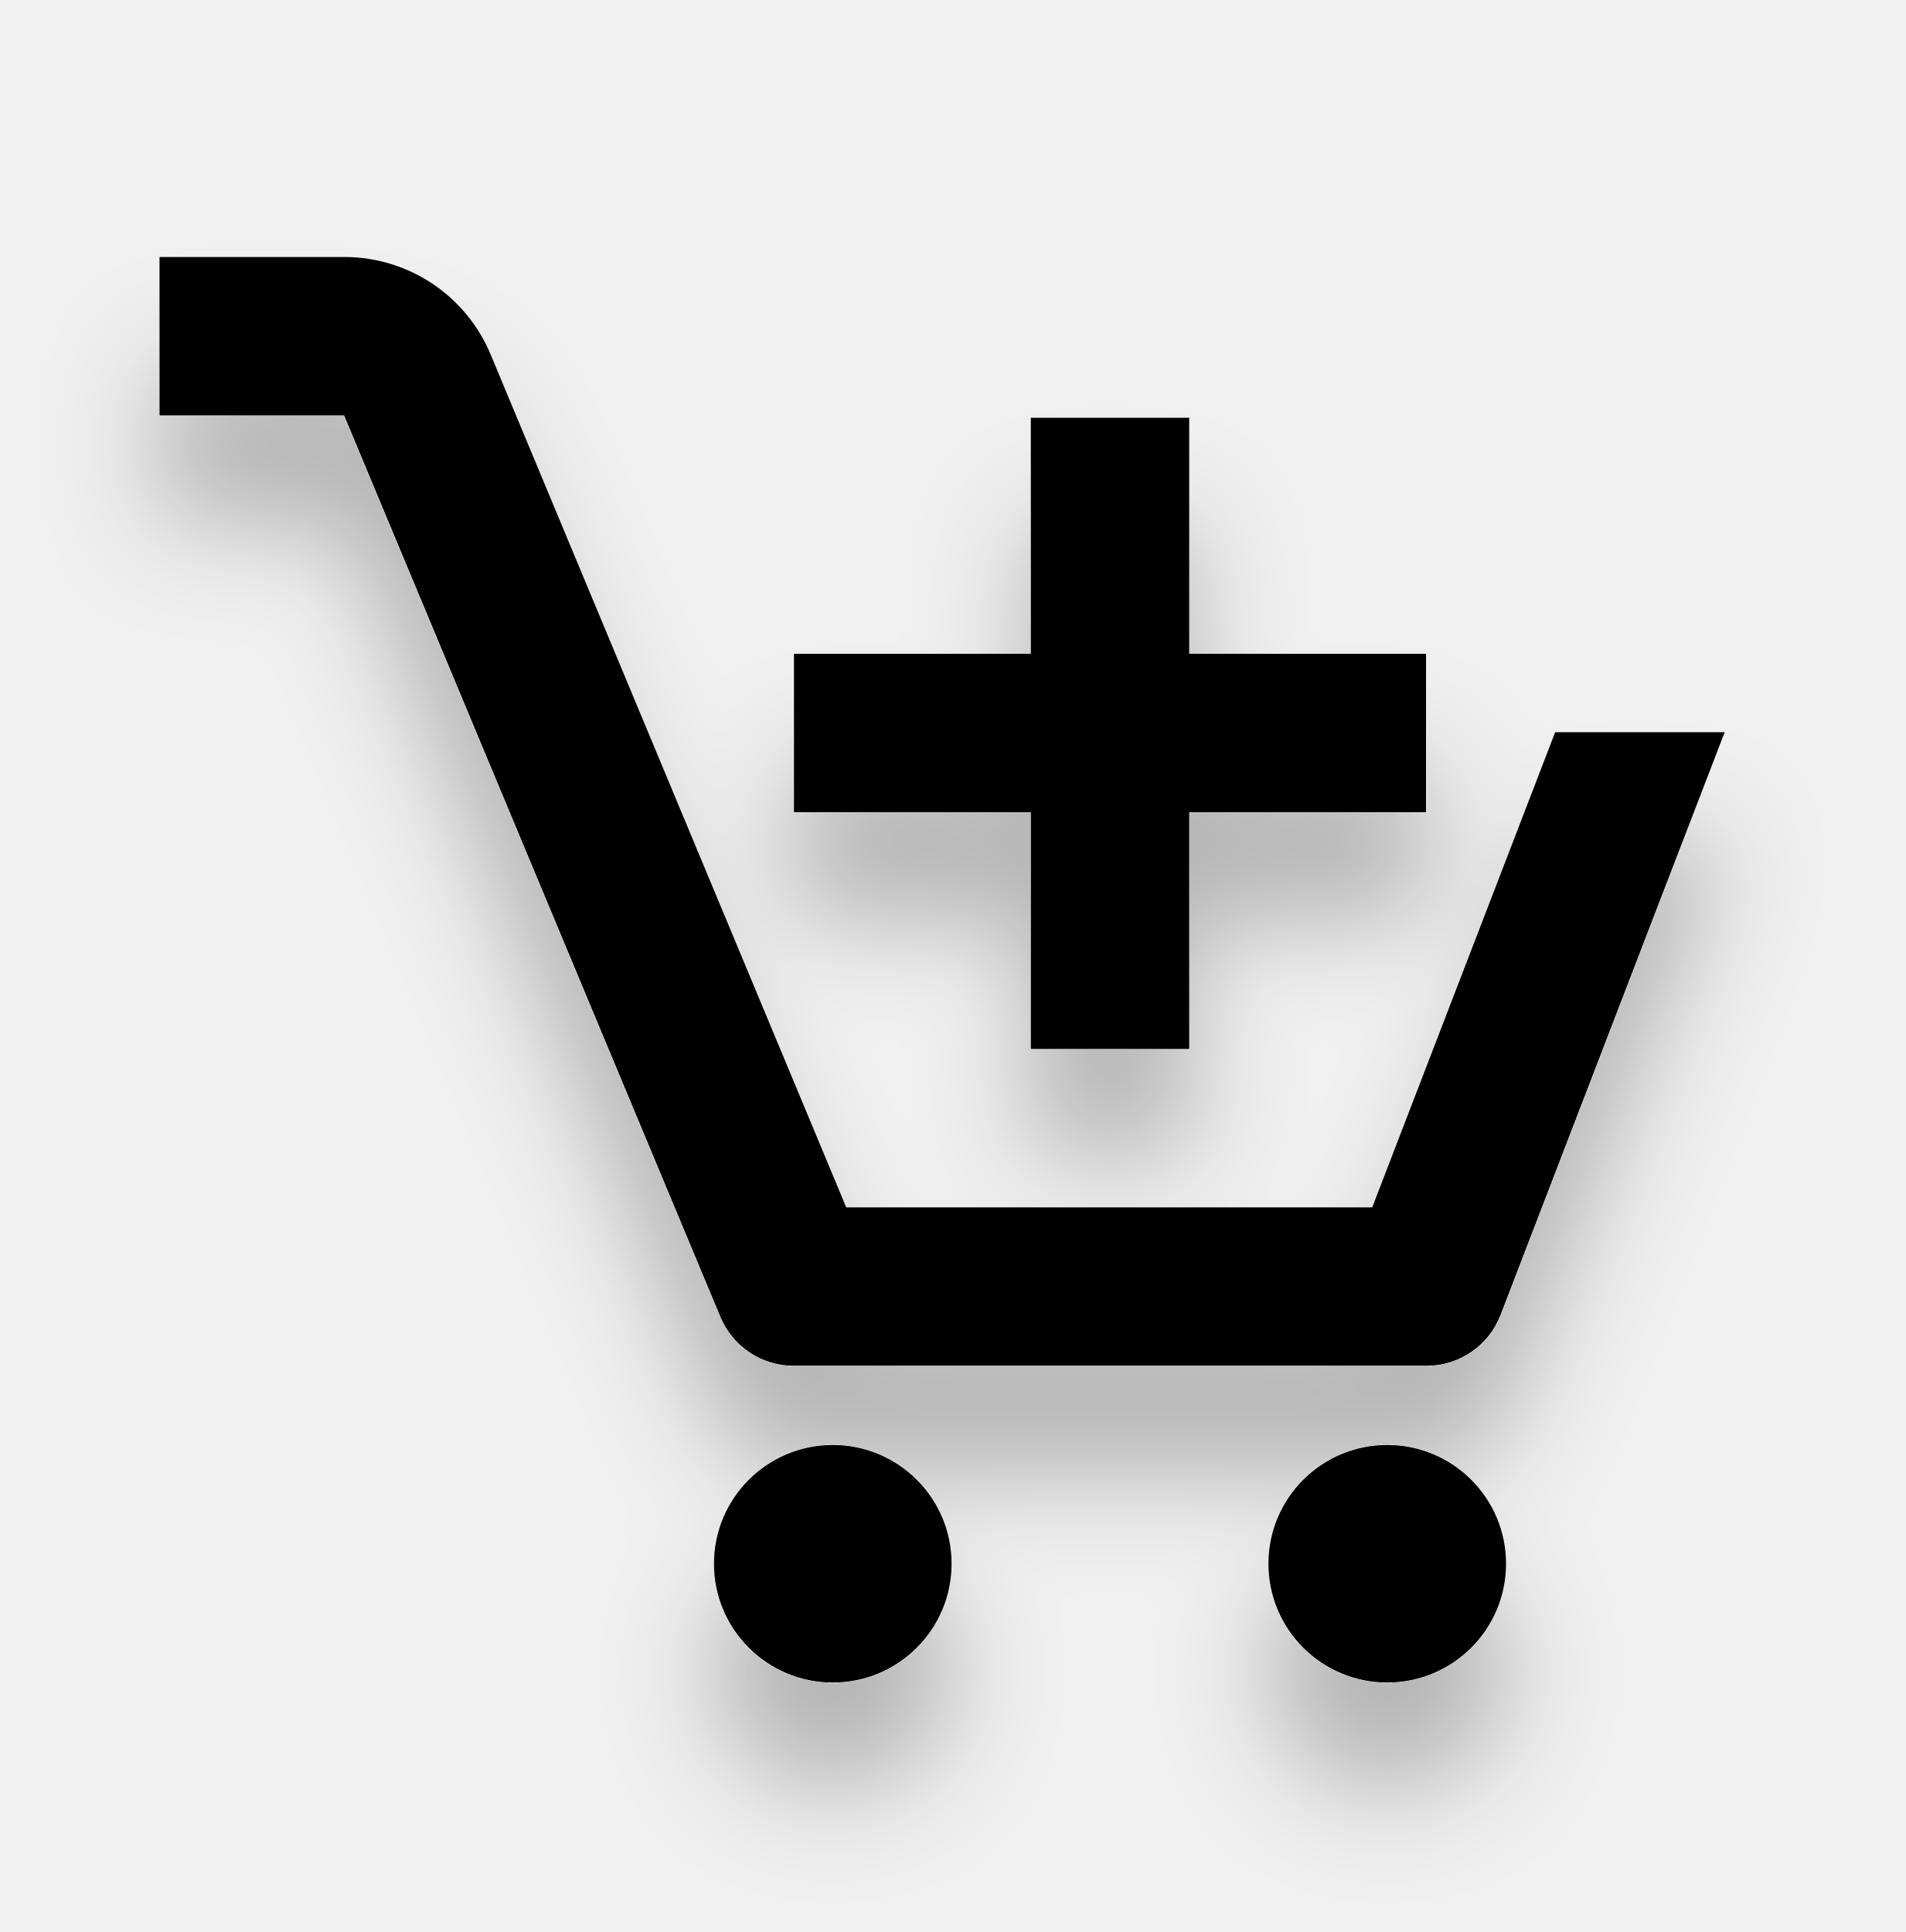
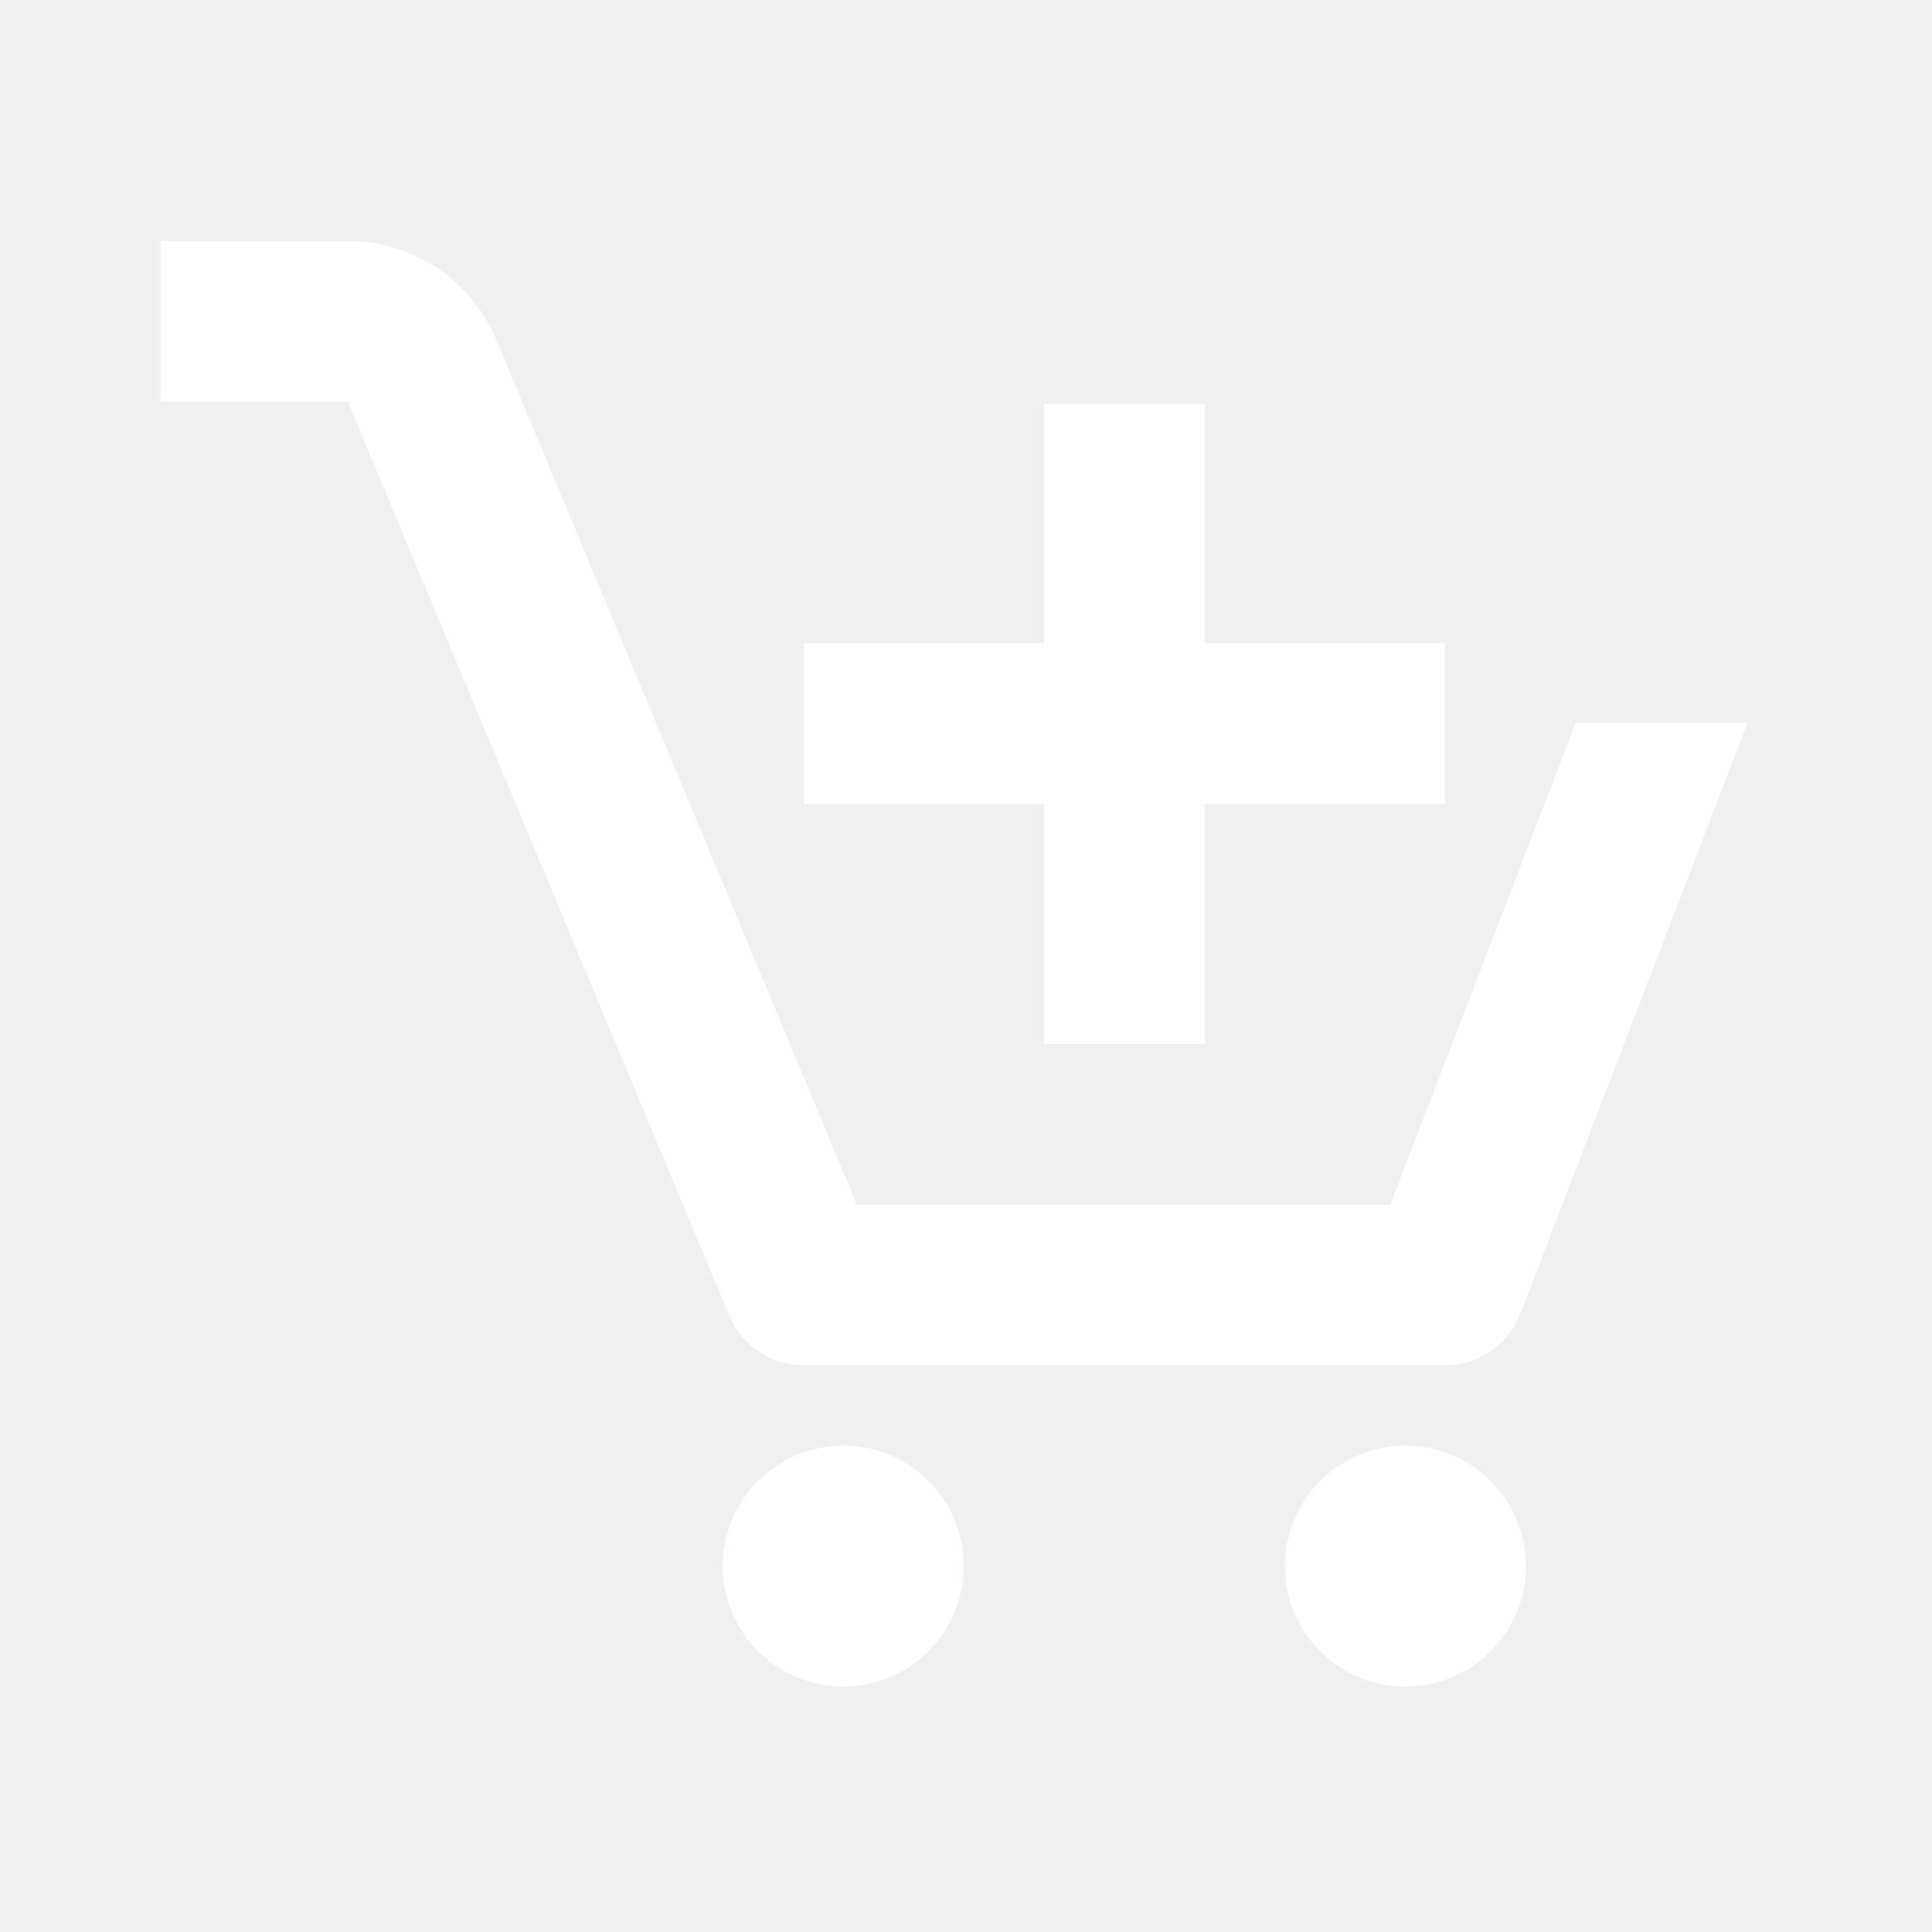
- <svg xmlns="http://www.w3.org/2000/svg" width="71" height="72" viewBox="0 0 71 72" fill="none">
-   <g filter="url(#filter0_d_20_31)">
-     <path d="M31.031 62.703C33.476 62.703 35.458 60.721 35.458 58.276C35.458 55.831 33.476 53.849 31.031 53.849C28.586 53.849 26.604 55.831 26.604 58.276C26.604 60.721 28.586 62.703 31.031 62.703Z" fill="black" />
-     <path d="M51.691 62.703C54.136 62.703 56.118 60.721 56.118 58.276C56.118 55.831 54.136 53.849 51.691 53.849C49.246 53.849 47.264 55.831 47.264 58.276C47.264 60.721 49.246 62.703 51.691 62.703Z" fill="black" />
-     <path d="M38.41 39.092H44.312V30.267H53.137V24.365H44.312V15.569H38.41V24.365H29.585V30.267H38.41V39.092Z" fill="black" />
-     <path d="M29.556 50.898H53.167C53.761 50.896 54.341 50.715 54.831 50.378C55.321 50.041 55.697 49.563 55.911 49.009L64.264 27.287H57.948L51.13 44.995H31.533L18.281 13.208C17.832 12.131 17.073 11.212 16.102 10.566C15.13 9.919 13.988 9.576 12.821 9.578H5.944V15.481H12.821L26.84 49.068C27.062 49.607 27.438 50.068 27.921 50.394C28.404 50.719 28.973 50.895 29.556 50.898Z" fill="black" />
-   </g>
-   <defs>
-     <filter id="filter0_d_20_31" x="-3.958" y="0.724" width="78.833" height="78.833" filterUnits="userSpaceOnUse" color-interpolation-filters="sRGB">
-       <feFlood flood-opacity="0" result="BackgroundImageFix" />
-       <feColorMatrix in="SourceAlpha" type="matrix" values="0 0 0 0 0 0 0 0 0 0 0 0 0 0 0 0 0 0 127 0" result="hardAlpha" />
-       <feOffset dy="4" />
-       <feGaussianBlur stdDeviation="2" />
-       <feComposite in2="hardAlpha" operator="out" />
-       <feColorMatrix type="matrix" values="0 0 0 0 0 0 0 0 0 0 0 0 0 0 0 0 0 0 0.25 0" />
-       <feBlend mode="normal" in2="BackgroundImageFix" result="effect1_dropShadow_20_31" />
-       <feBlend mode="normal" in="SourceGraphic" in2="effect1_dropShadow_20_31" result="shape" />
-     </filter>
-   </defs>
+ <svg xmlns="http://www.w3.org/2000/svg" width="71" height="71" viewBox="0 0 71 71" fill="none">
+   <path d="M30.99 61.979C33.435 61.979 35.417 59.997 35.417 57.552C35.417 55.107 33.435 53.125 30.99 53.125C28.545 53.125 26.562 55.107 26.562 57.552C26.562 59.997 28.545 61.979 30.99 61.979Z" fill="white" />
+   <path d="M51.649 61.979C54.094 61.979 56.076 59.997 56.076 57.552C56.076 55.107 54.094 53.125 51.649 53.125C49.204 53.125 47.222 55.107 47.222 57.552C47.222 59.997 49.204 61.979 51.649 61.979Z" fill="white" />
+   <path d="M38.368 38.368H44.271V29.543H53.096V23.641H44.271V14.845H38.368V23.641H29.544V29.543H38.368V38.368Z" fill="white" />
+   <path d="M29.514 50.174H53.125C53.72 50.172 54.3 49.991 54.789 49.654C55.279 49.317 55.656 48.84 55.87 48.285L64.222 26.563H57.906L51.089 44.271H31.491L18.24 12.485C17.79 11.407 17.032 10.488 16.06 9.842C15.088 9.195 13.947 8.852 12.78 8.854H5.903V14.757H12.78L26.799 48.344C27.02 48.883 27.396 49.344 27.879 49.67C28.363 49.995 28.931 50.171 29.514 50.174Z" fill="white" />
</svg>
